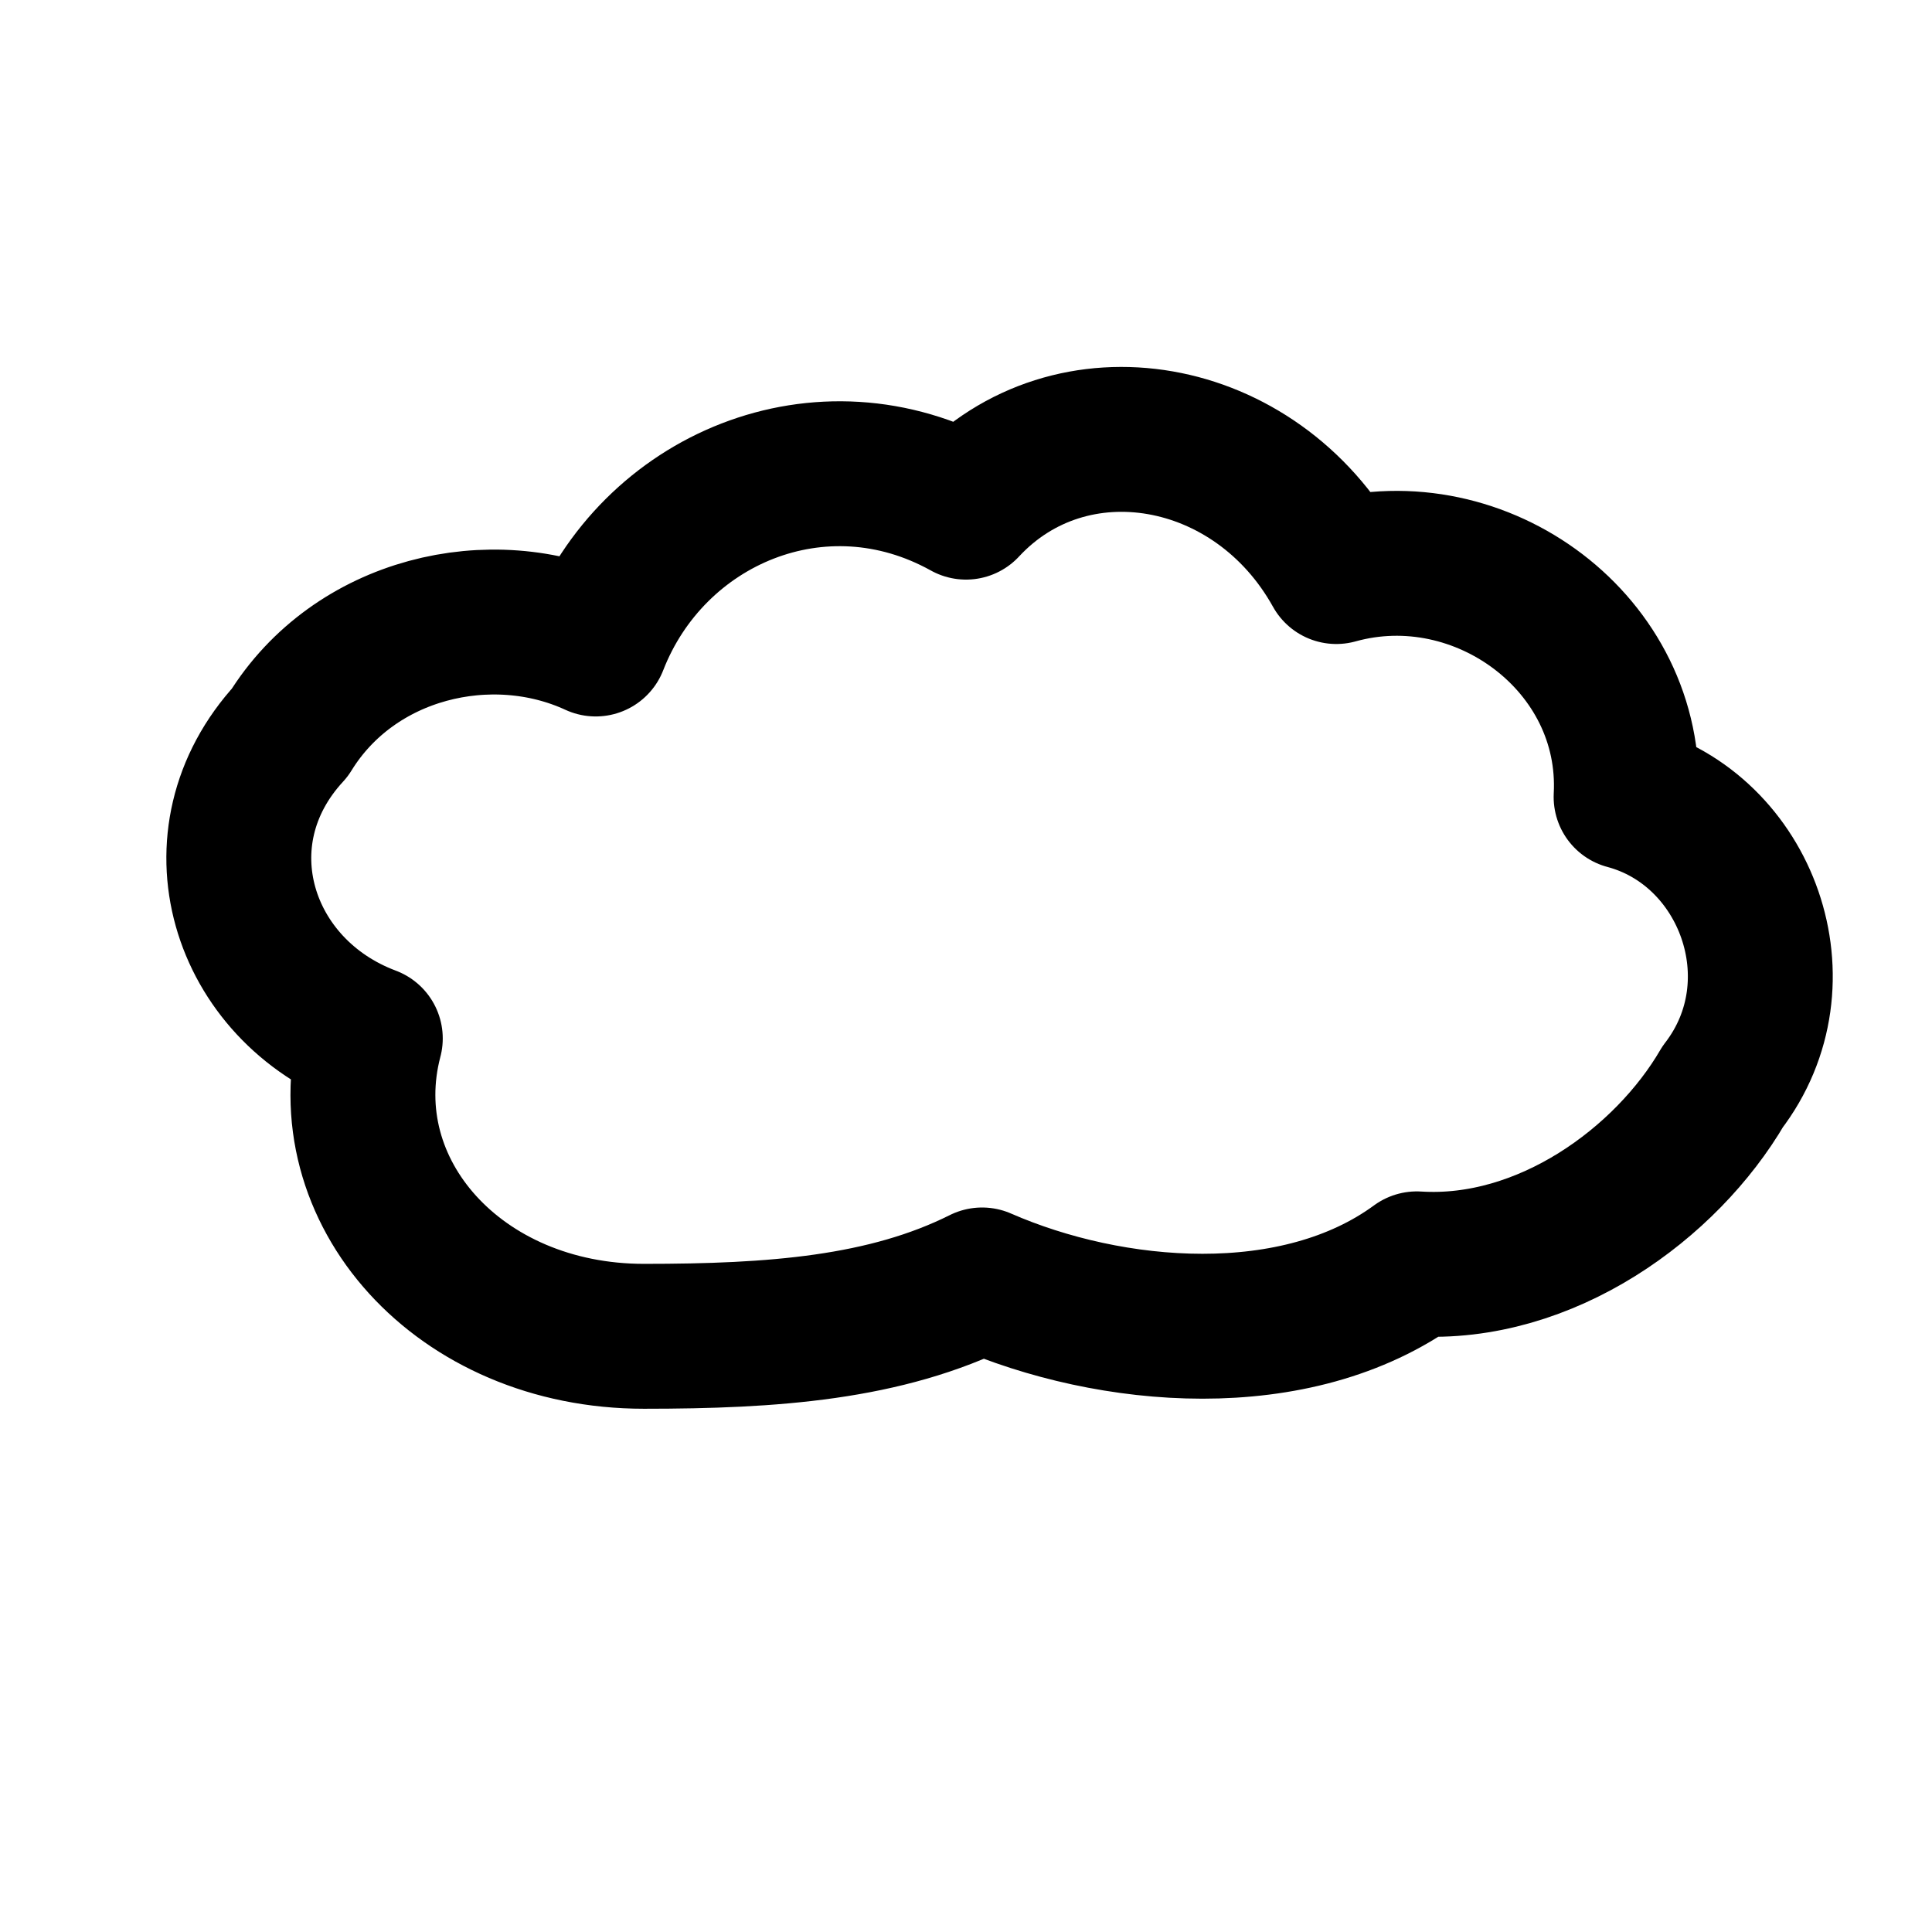
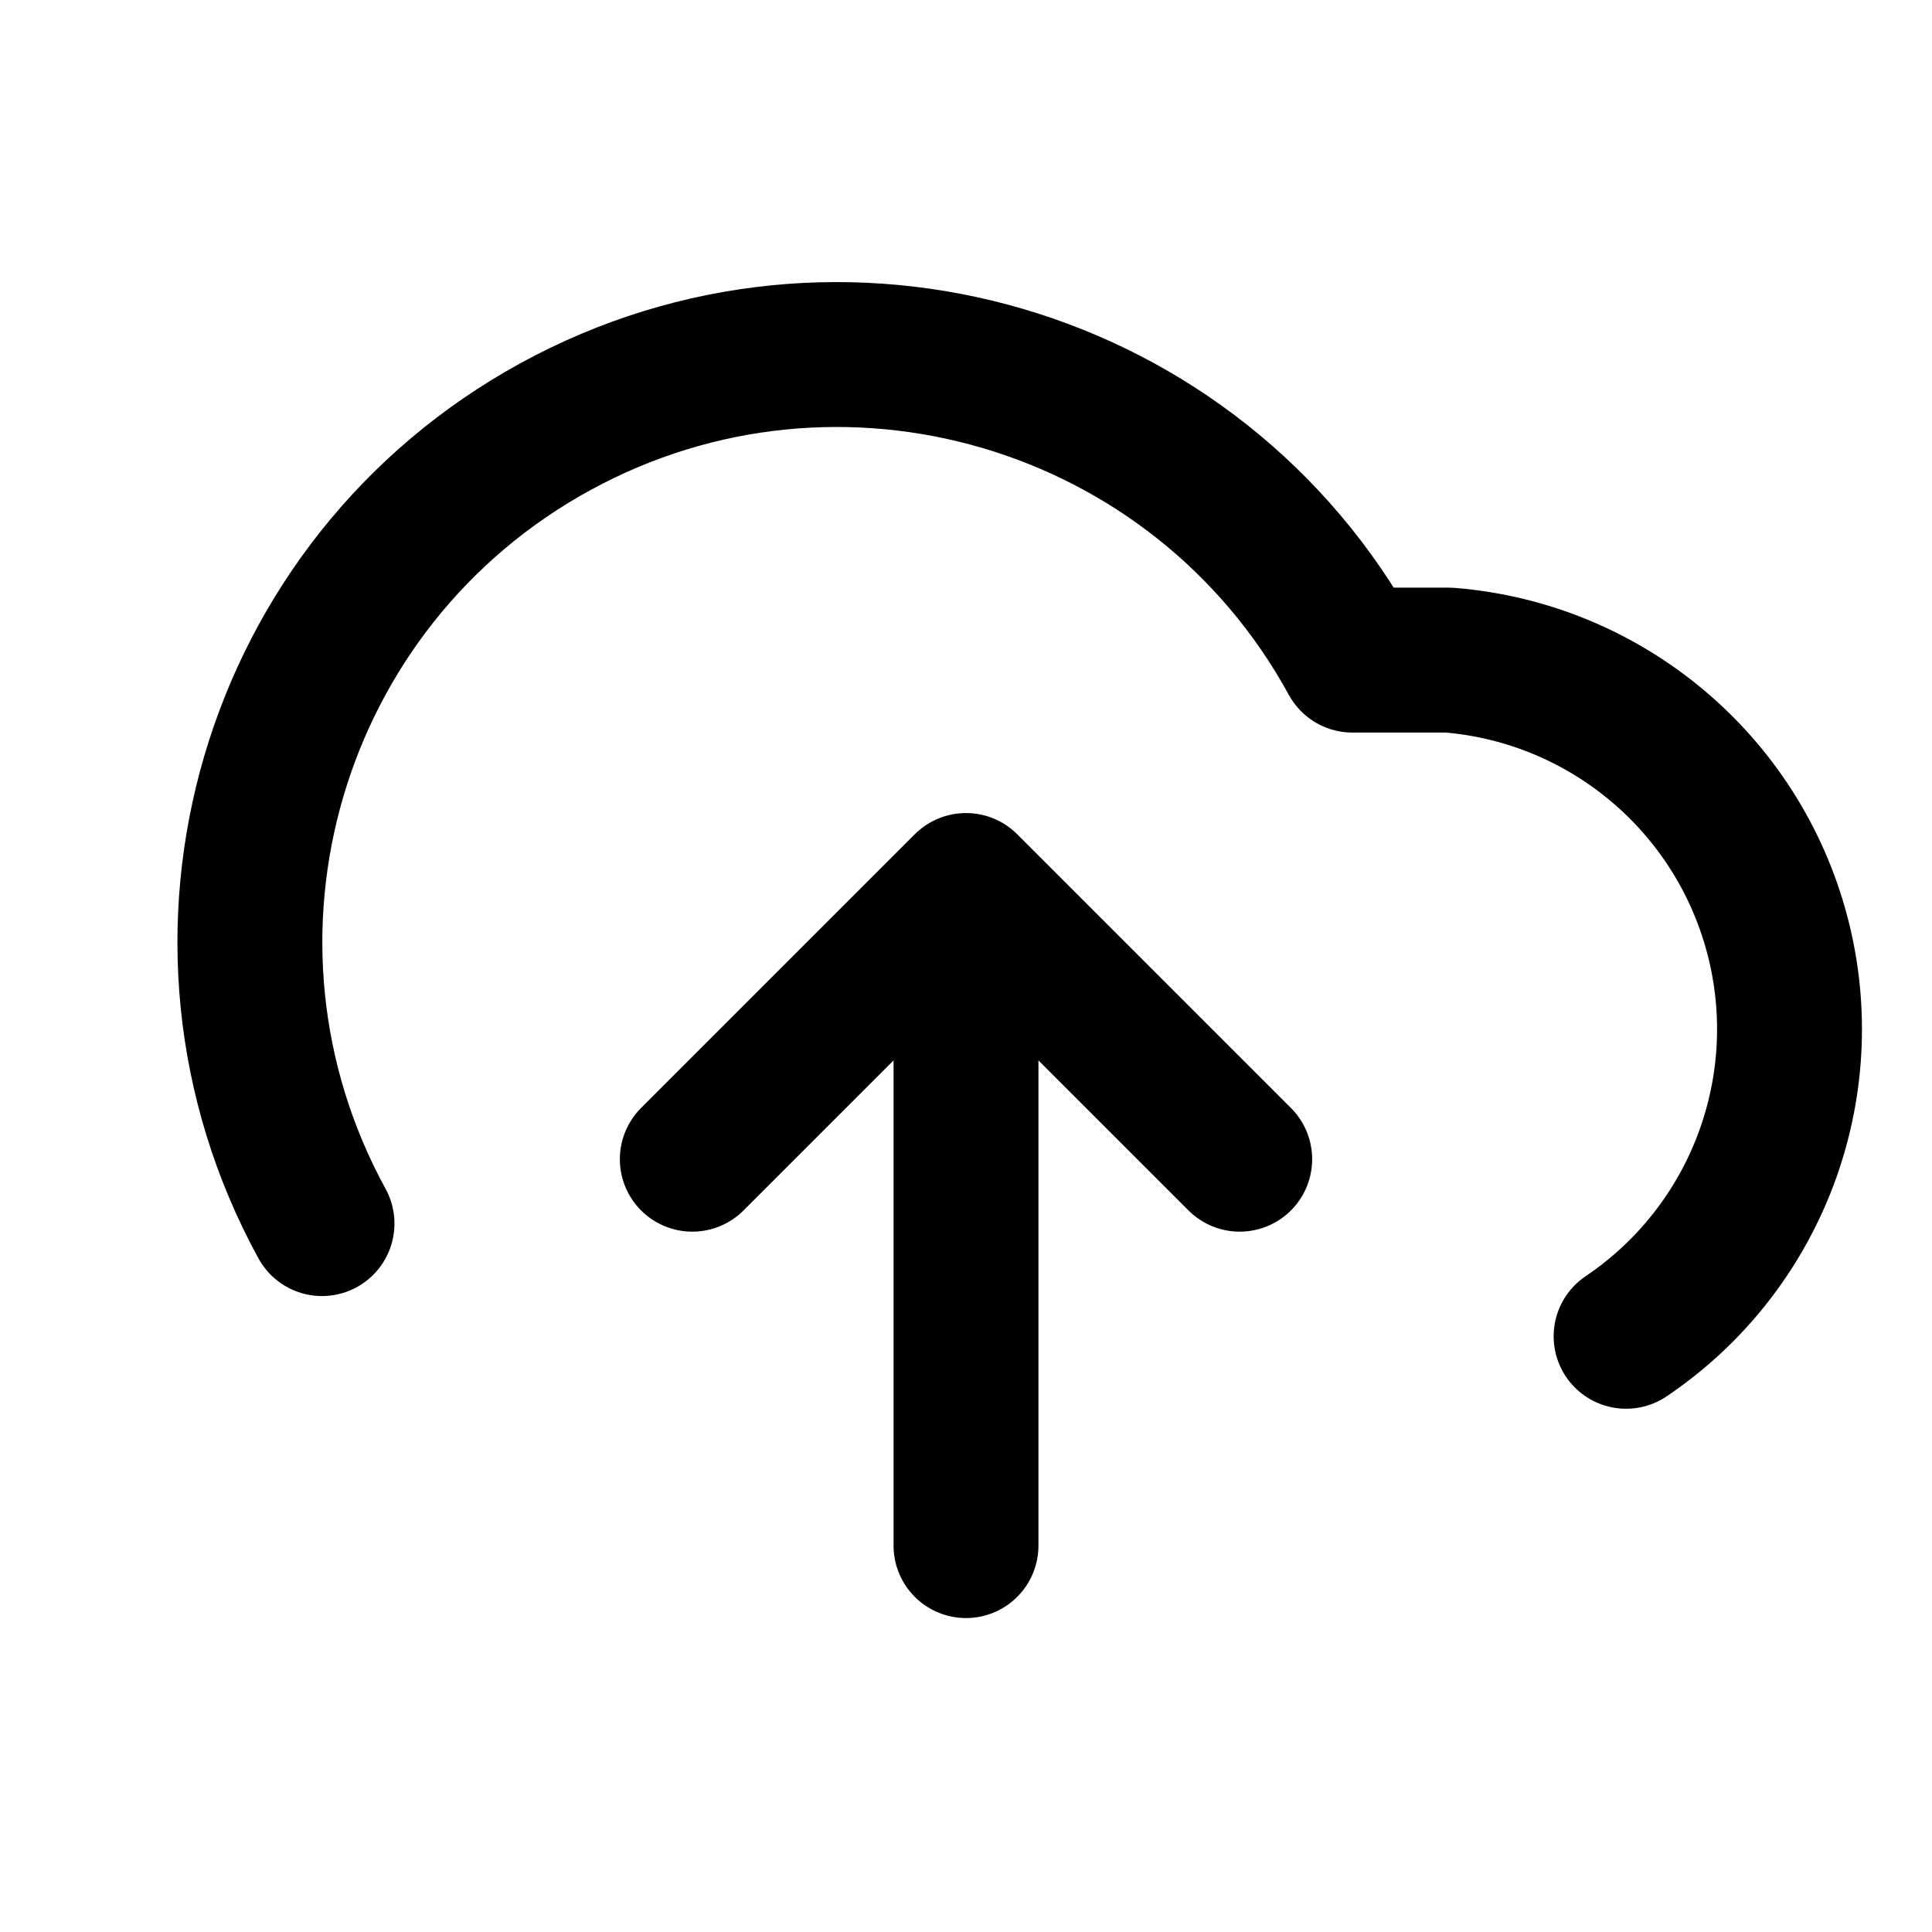
<svg xmlns="http://www.w3.org/2000/svg" viewBox="0 0 24 24" fill="none" stroke="#000" stroke-width="1.8" stroke-linecap="round" stroke-linejoin="round">
-   <path d="M8 16.6c-2.3 0-3.9-1.8-3.4-3.7-1.6-.6-2.2-2.5-1-3.8.8-1.3 2.5-1.7 3.8-1.1.7-1.8 2.8-2.7 4.6-1.7 1.3-1.4 3.6-1 4.6.8 1.8-.5 3.7.9 3.6 2.8 1.5.4 2.2 2.3 1.2 3.6-.7 1.2-2.2 2.3-3.8 2.2-1.5 1.1-3.8.9-5.4.2-1.2.6-2.6.7-4.2.7z" />
+   <path d="M20.2 16.6A4.6 4.6 0 0 0 18 8.2h-1.2A7.2 7.2 0 1 0 4 15.2" />
+   <path d="M12 19.2V11.6" />
+   <path d="M8.6 14.4 12 11l3.4 3.4" />
</svg>
